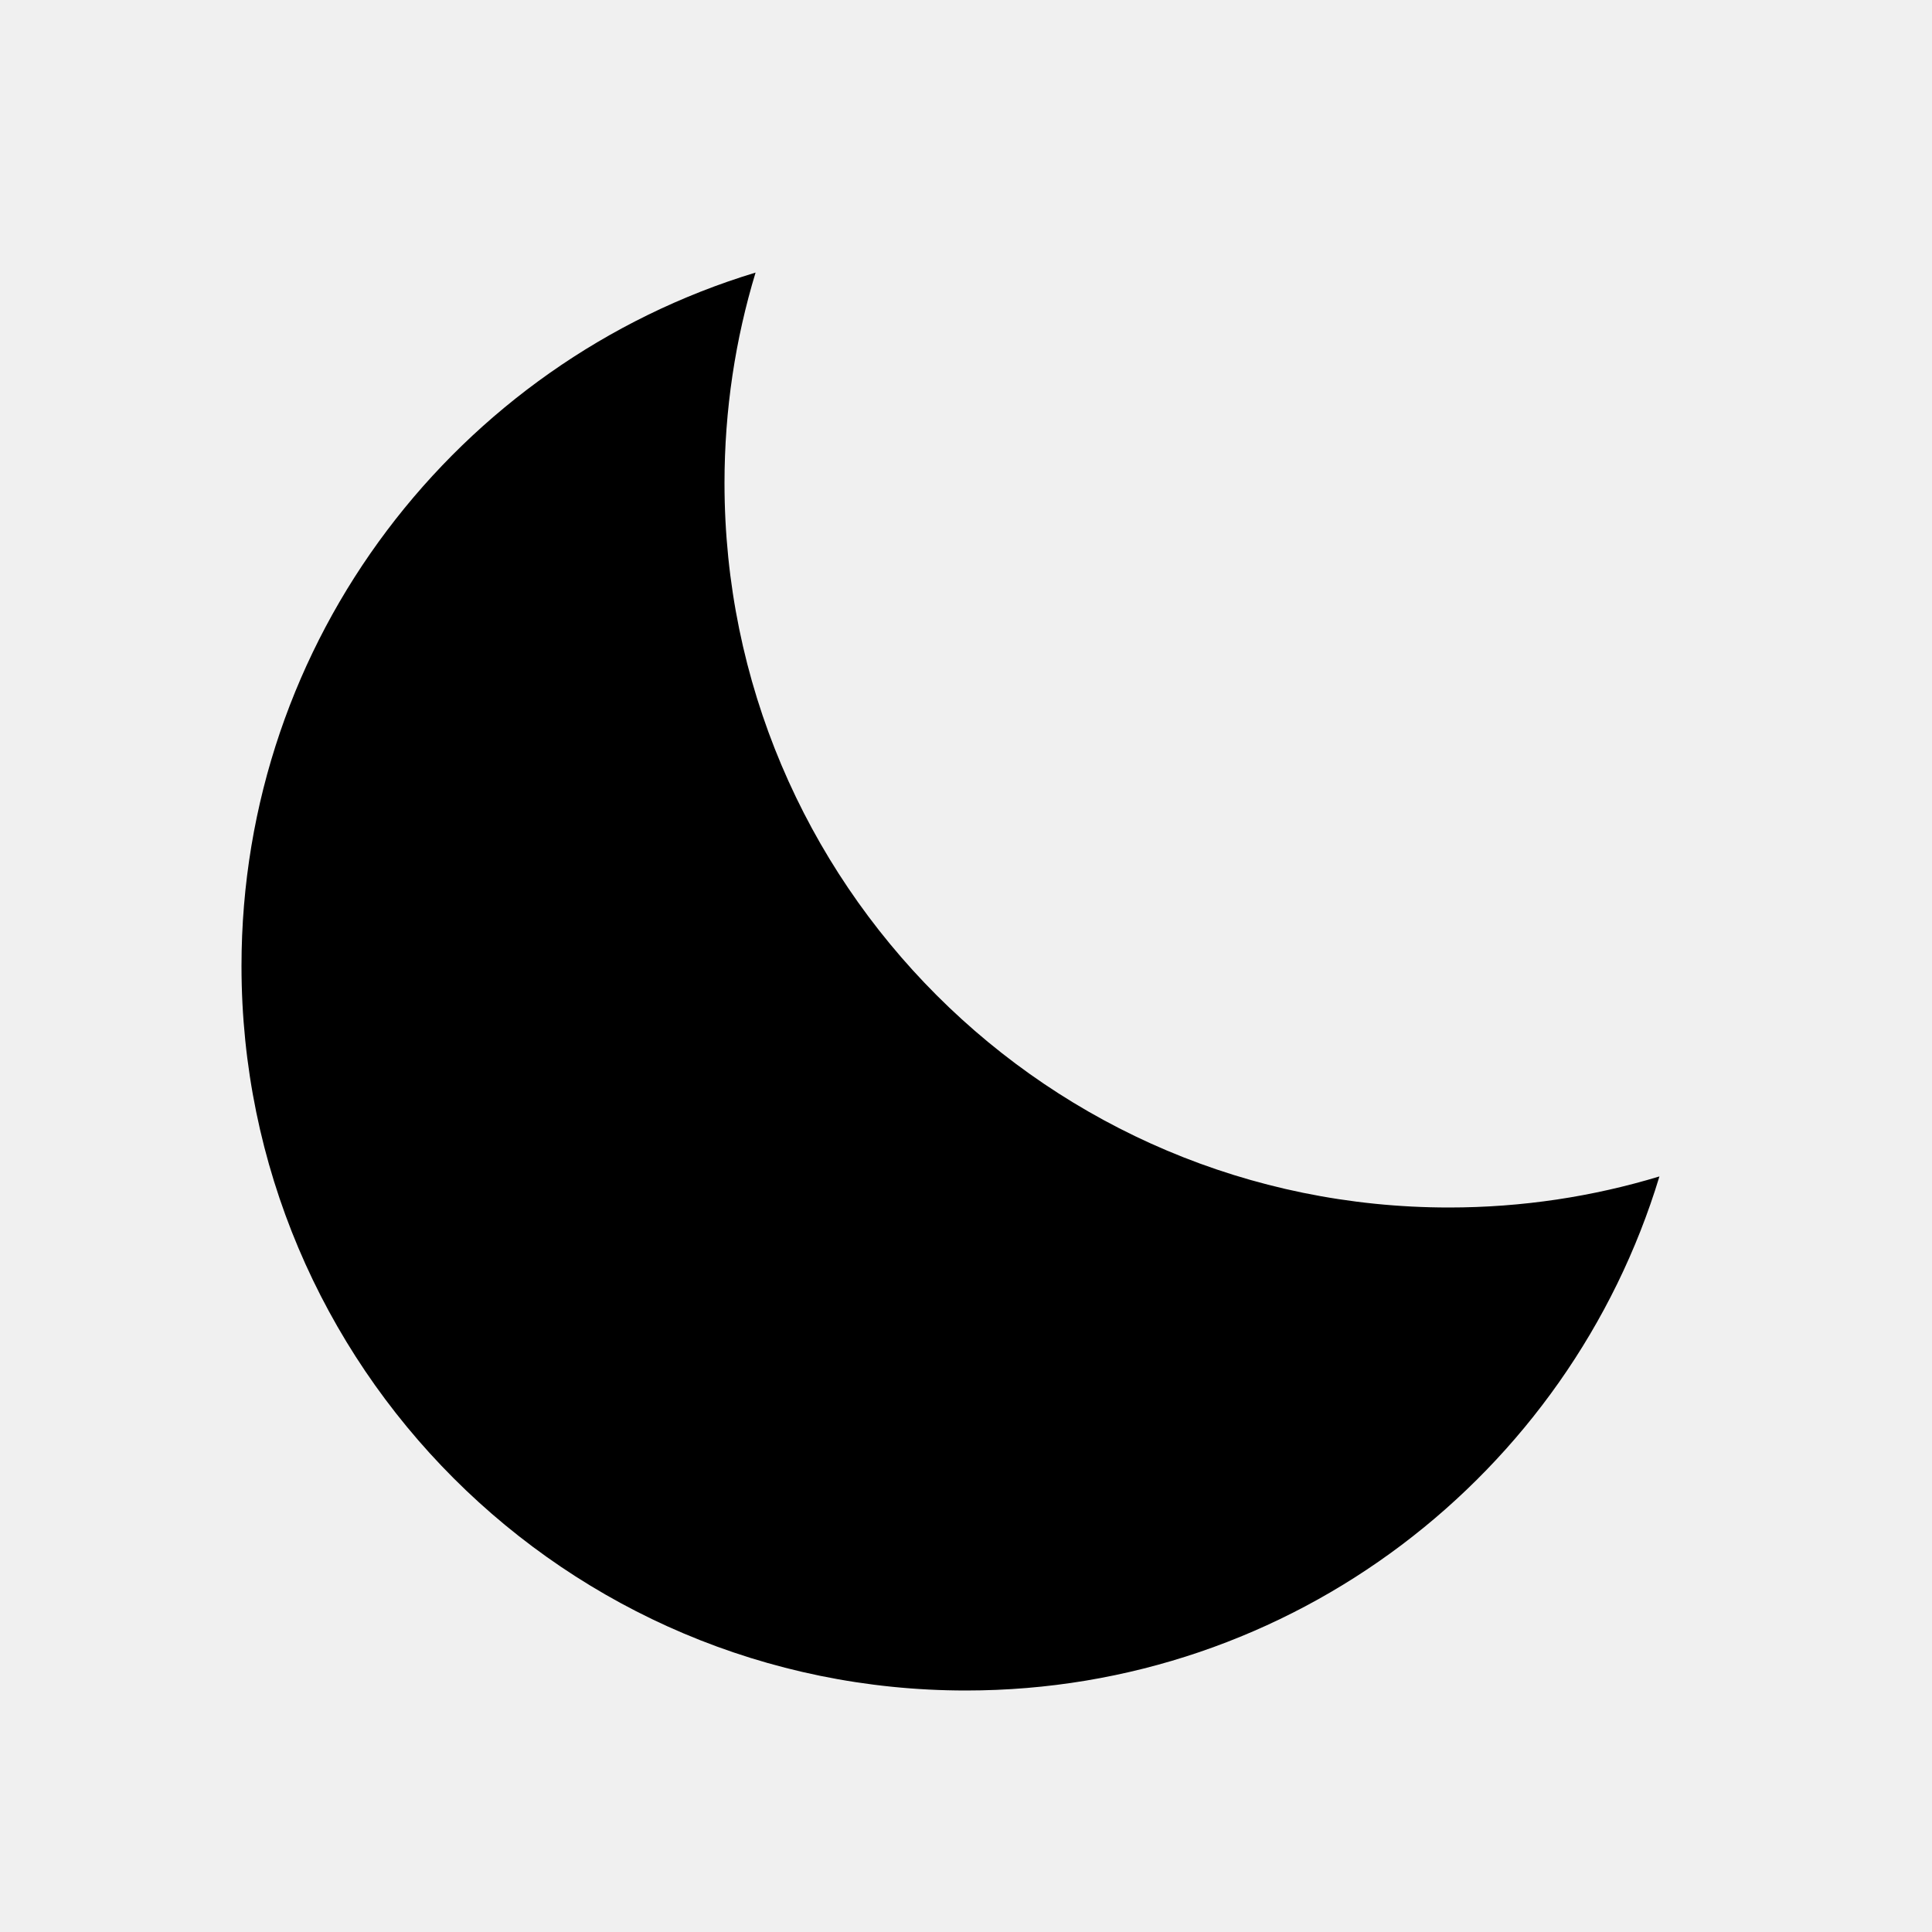
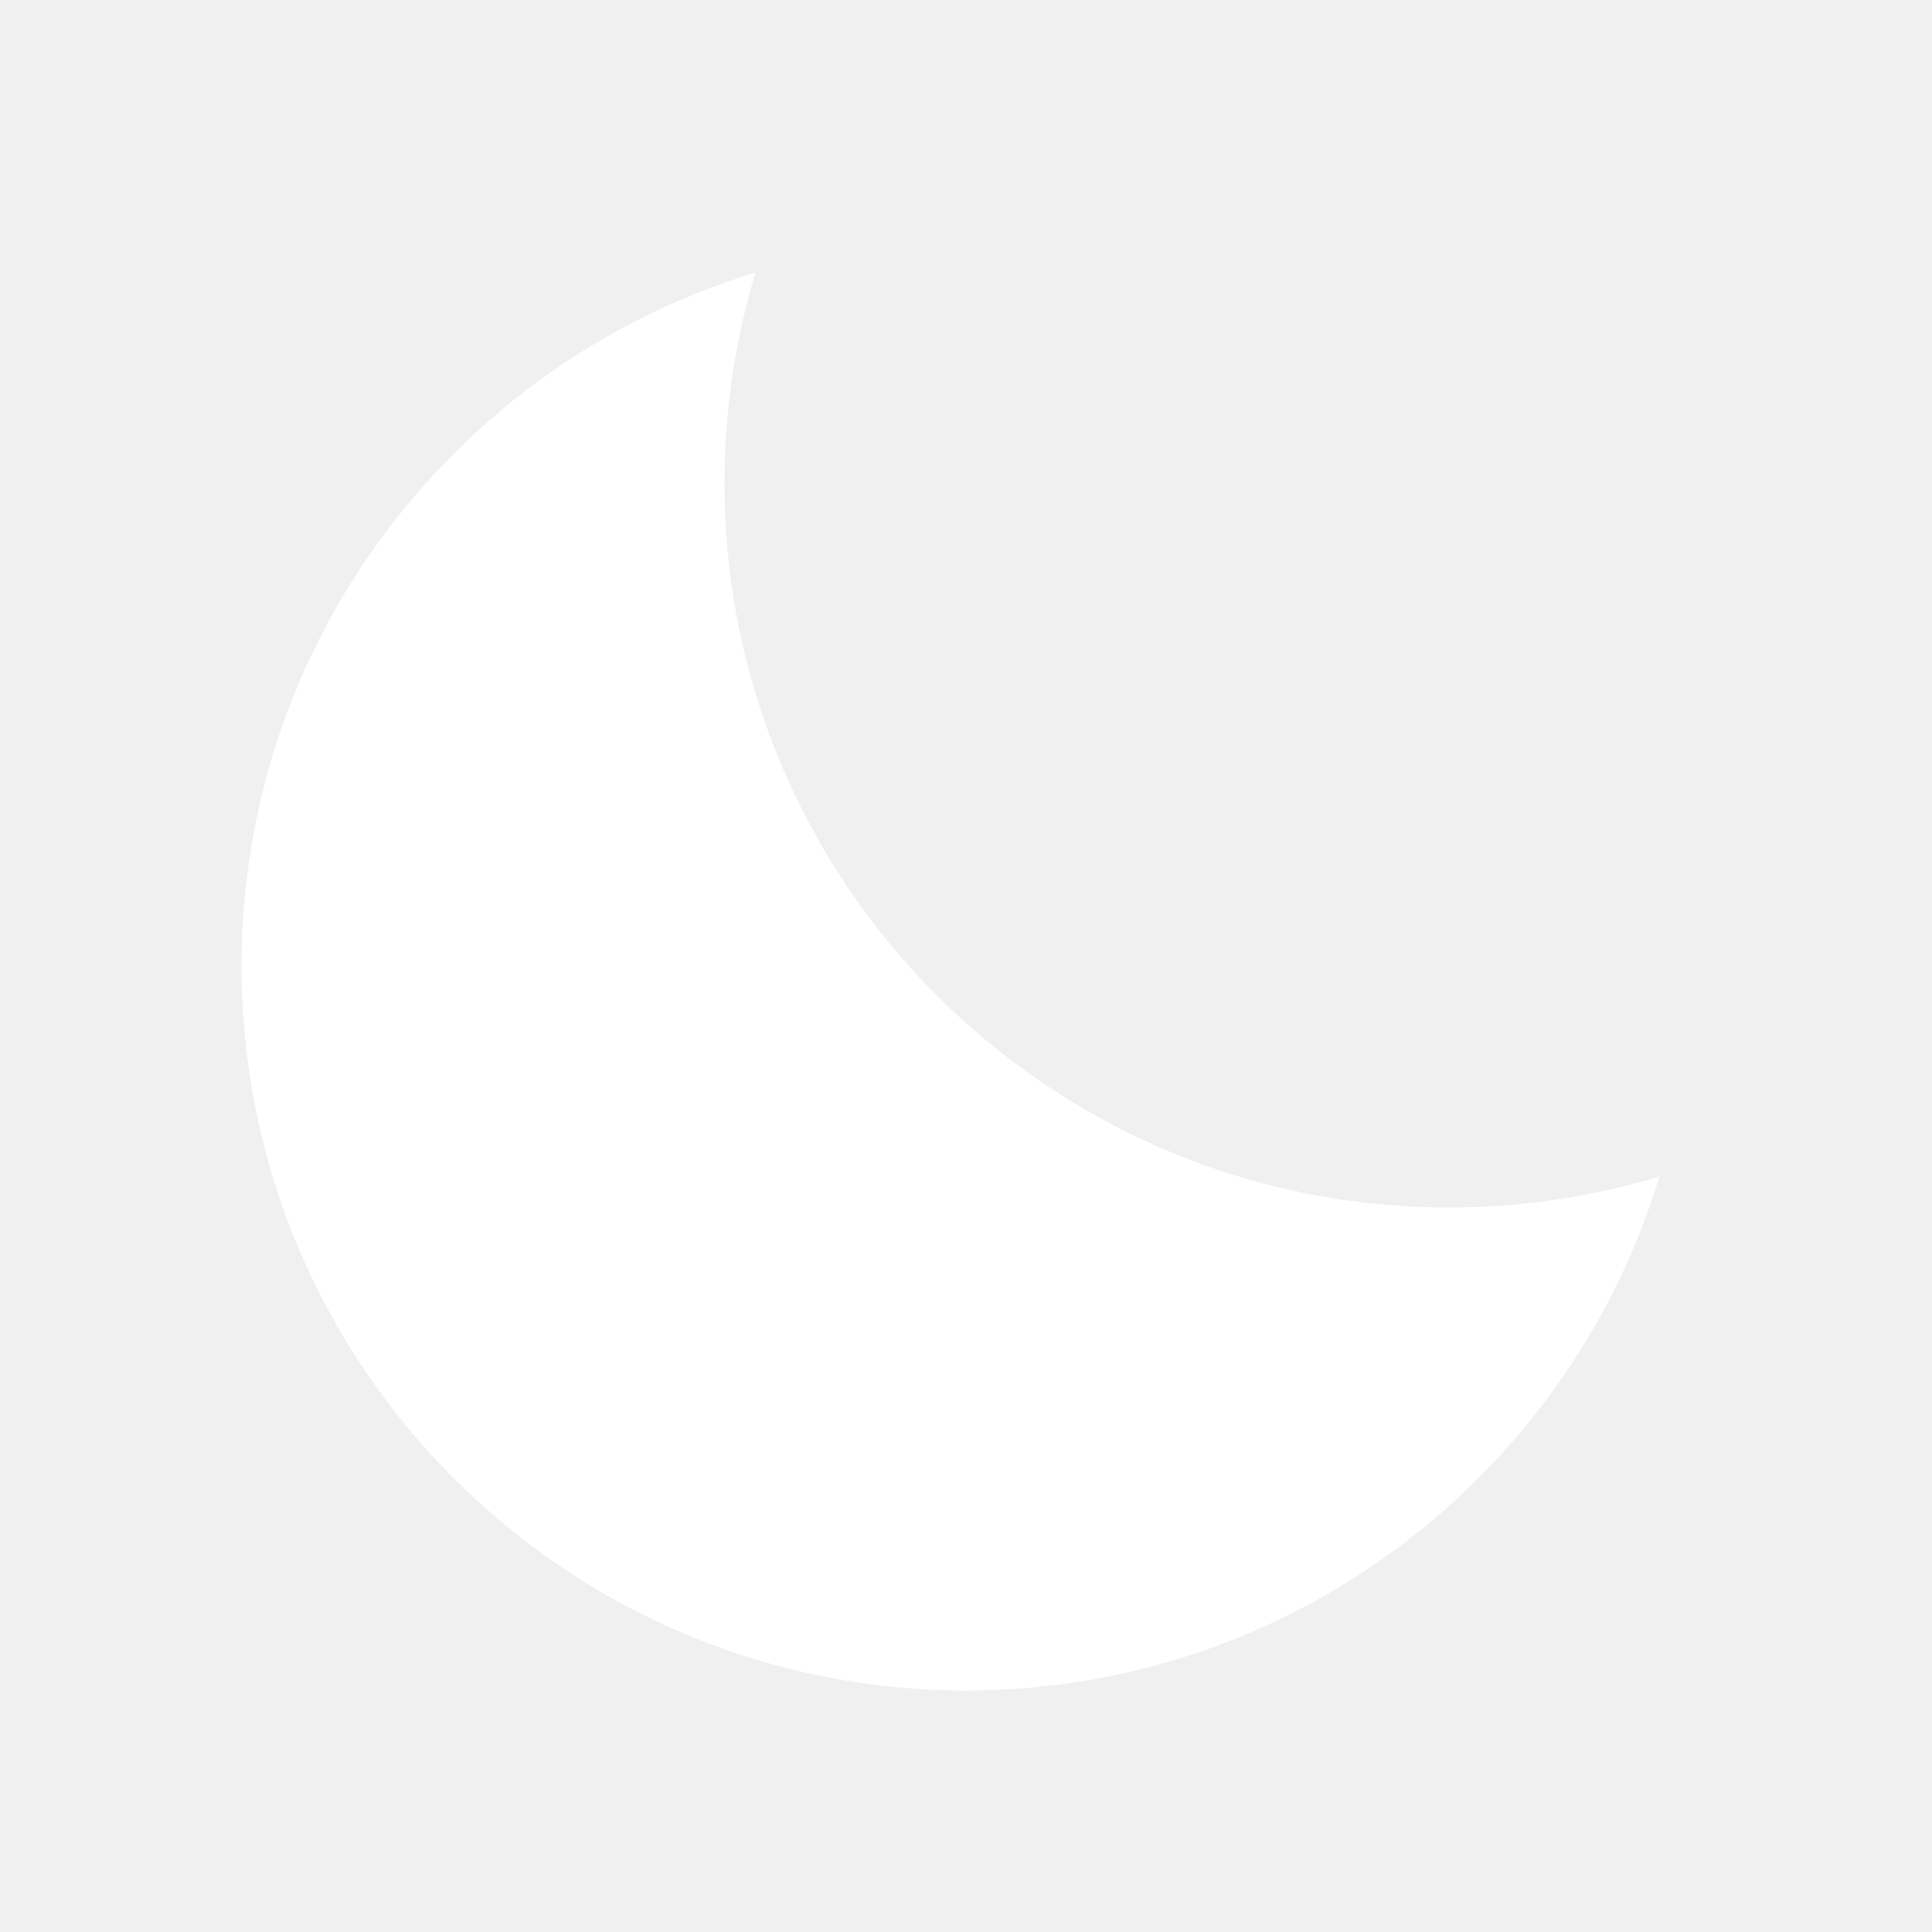
- <svg width="24" height="24" viewBox="0 0 24 24" fill="currentColor">
-   <path fill-rule="evenodd" clip-rule="evenodd" d="M20.614 14.614C19.787 14.865 18.909 15 18 15C13.029 15 9 10.971 9 6C9 5.091 9.135 4.213 9.386 3.386C5.69 4.506 3 7.939 3 12C3 16.971 7.029 21 12 21C16.061 21 19.494 18.31 20.614 14.614Z" fill="currentColor" />
+ <svg xmlns="http://www.w3.org/2000/svg" width="24" height="24" viewBox="0 0 24 24" fill="none">
+   <path d="M20.614 14.614C19.787 14.865 18.909 15 18 15C13.029 15 9 10.971 9 6C9 5.091 9.135 4.213 9.386 3.386C5.69 4.506 3 7.939 3 12C3 16.971 7.029 21 12 21C16.061 21 19.494 18.31 20.614 14.614Z" fill="#FFFFFF" />
</svg>
